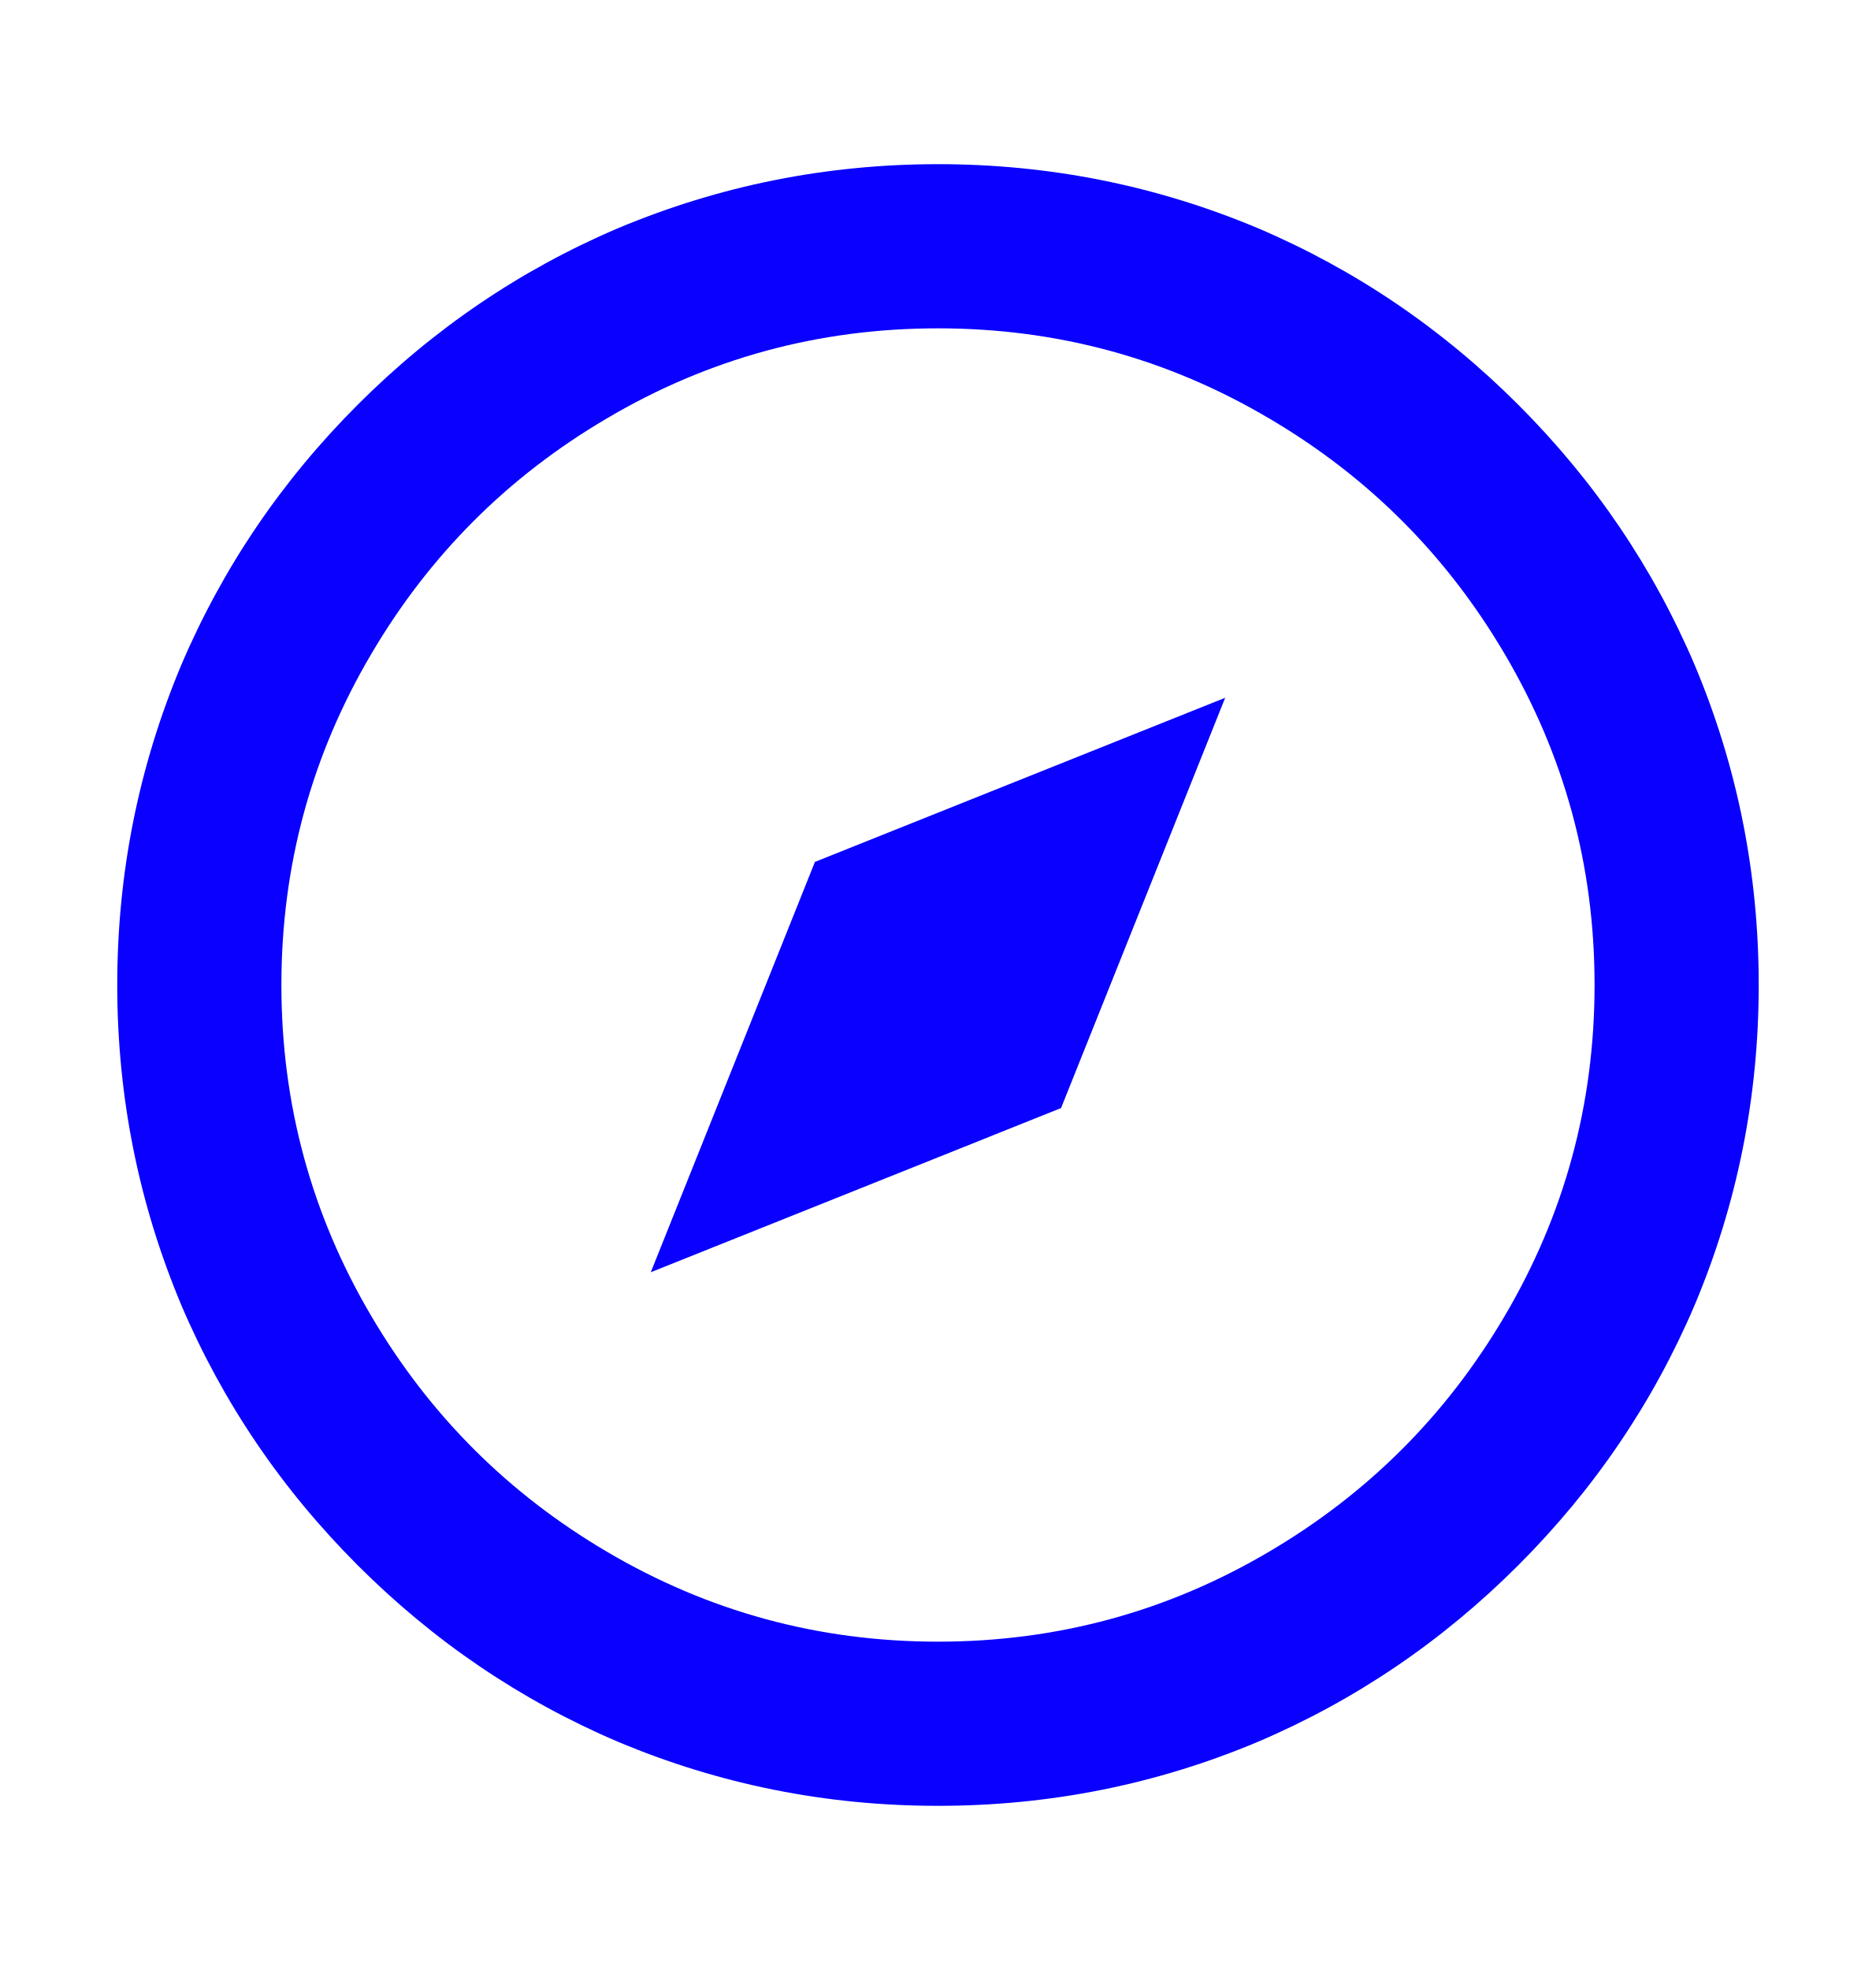
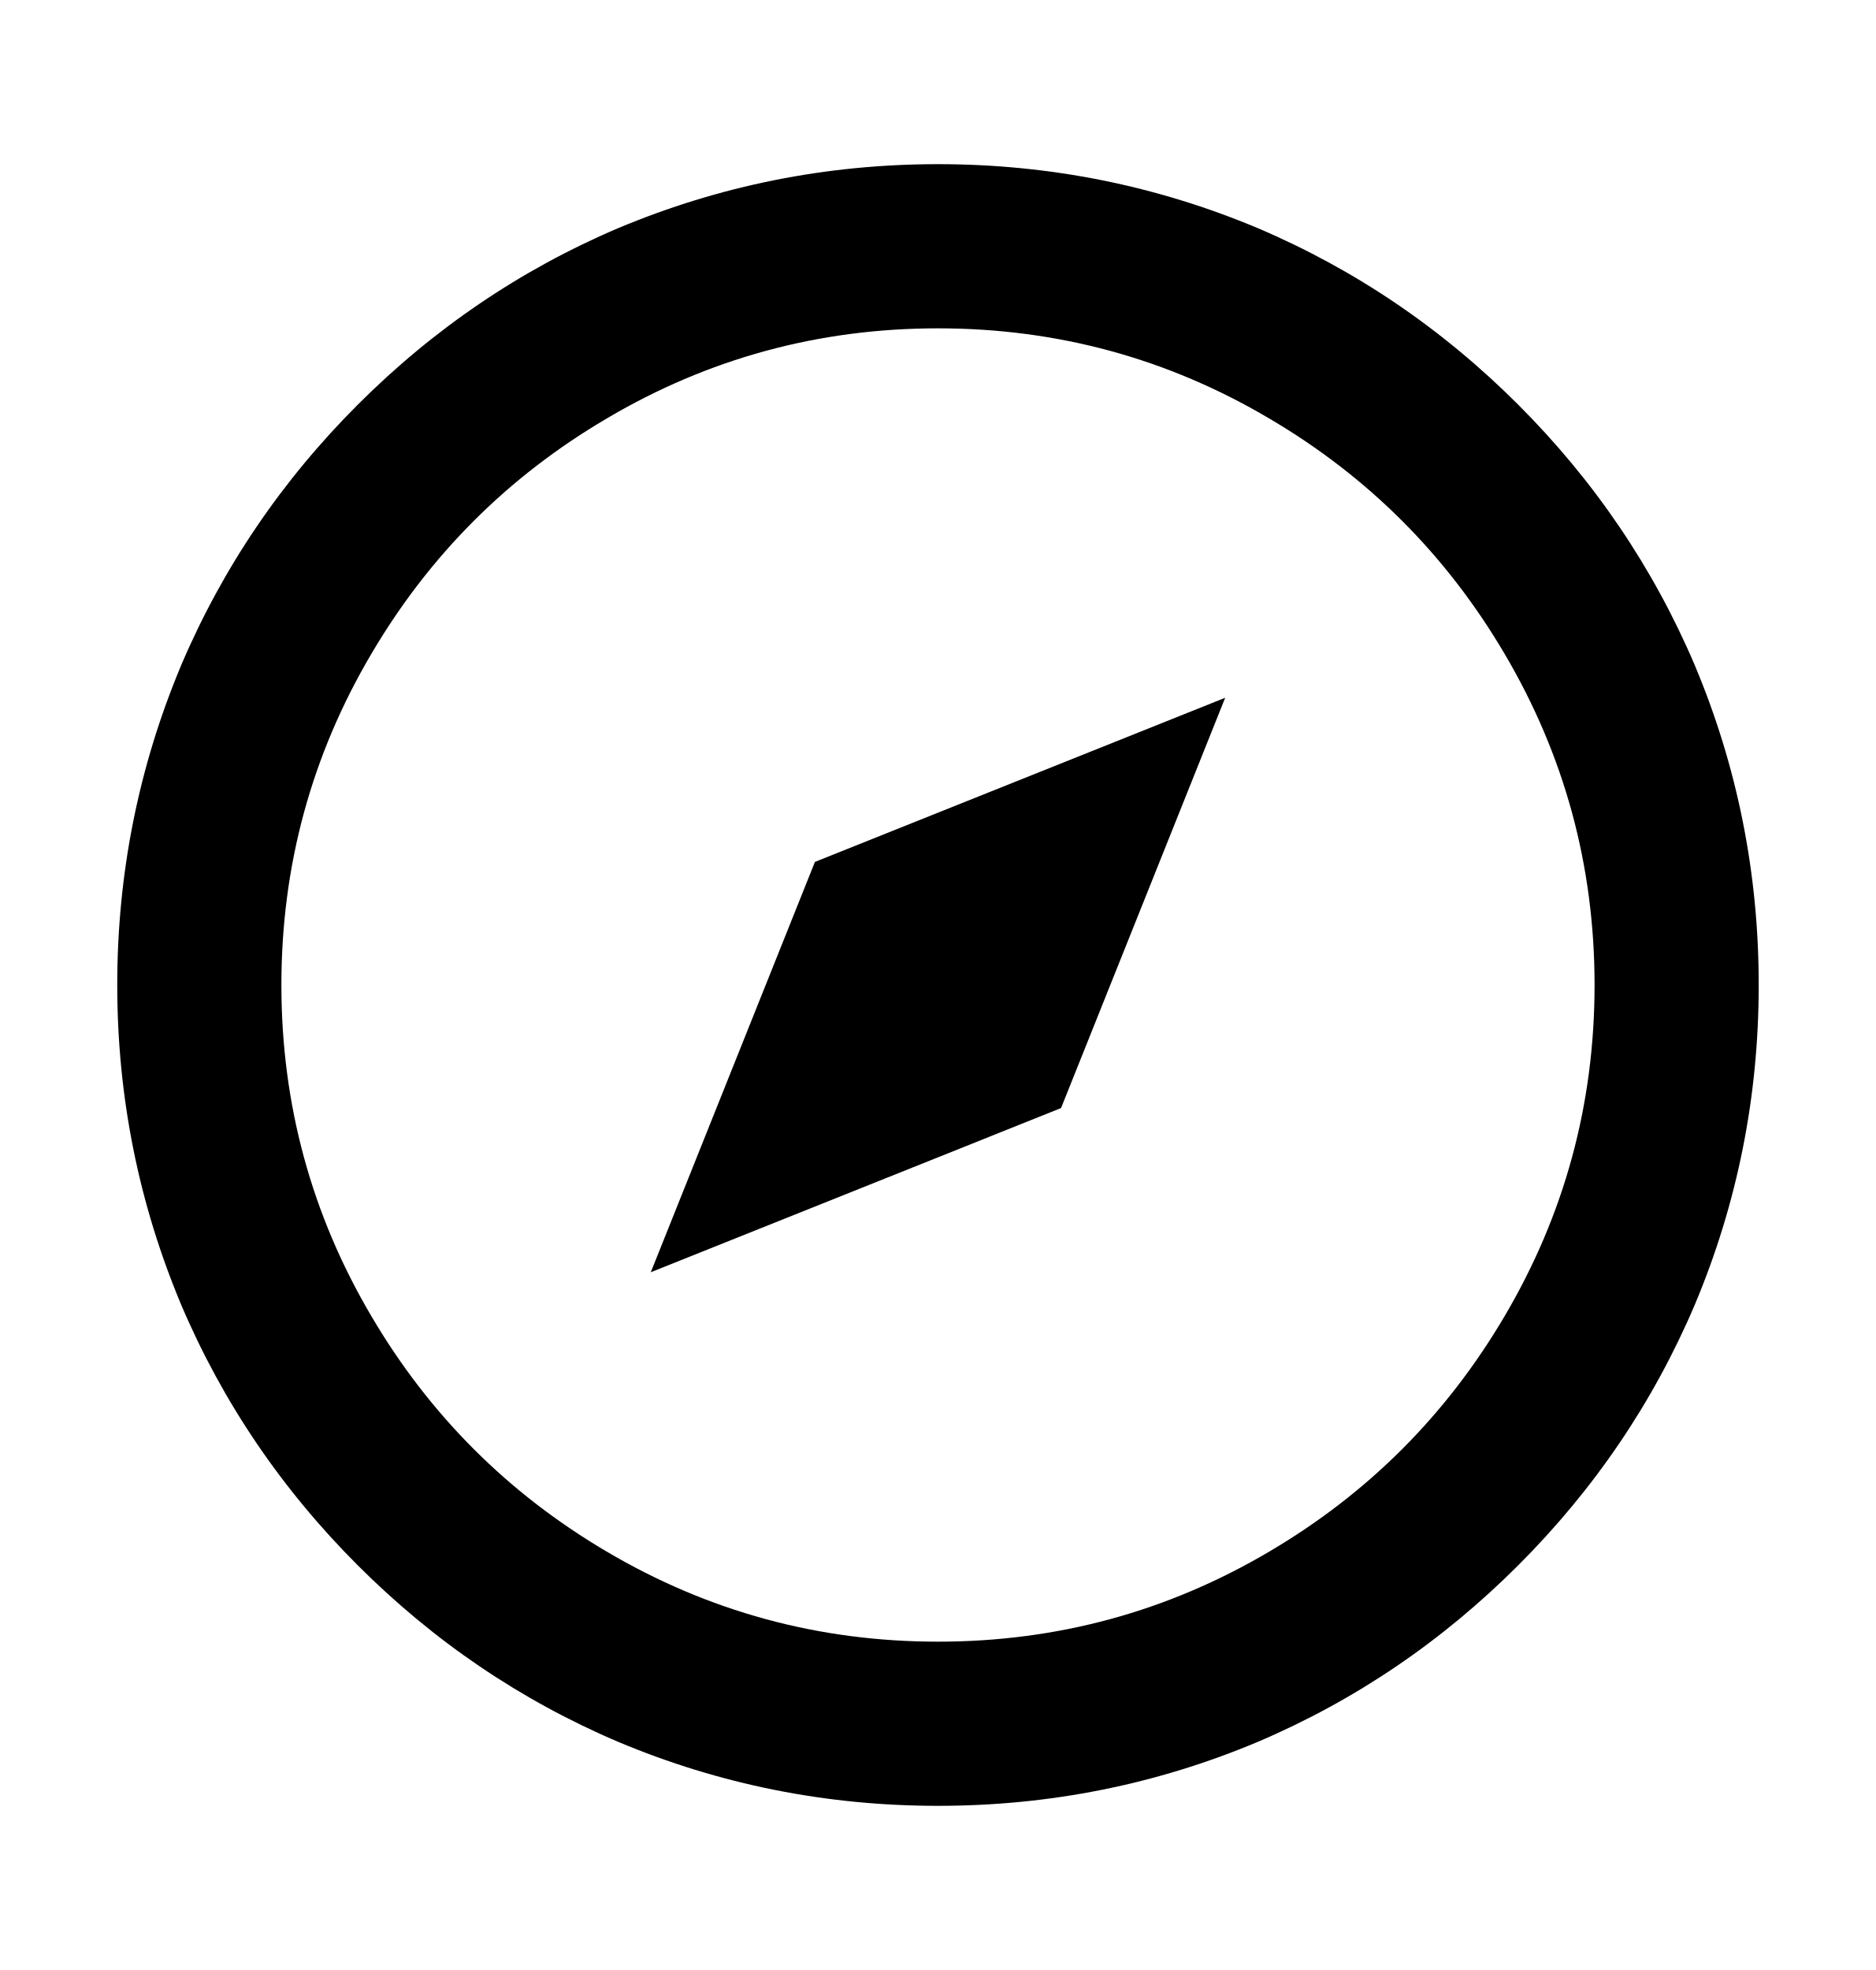
<svg xmlns="http://www.w3.org/2000/svg" width="20" height="21" viewBox="0 0 20 21" fill="none">
-   <path d="M10 19.25C8.81 19.25 7.673 19.023 6.588 18.567C5.549 18.124 4.625 17.497 3.814 16.686C3.003 15.875 2.376 14.951 1.933 13.912C1.478 12.828 1.25 11.69 1.25 10.5C1.25 9.31 1.478 8.172 1.933 7.088C2.376 6.049 3.003 5.125 3.814 4.314C4.625 3.503 5.549 2.876 6.588 2.433C7.673 1.978 8.81 1.75 10 1.75C11.19 1.75 12.328 1.978 13.412 2.433C14.451 2.876 15.375 3.503 16.186 4.314C16.997 5.125 17.624 6.049 18.067 7.088C18.523 8.172 18.75 9.31 18.75 10.5C18.75 11.69 18.523 12.828 18.067 13.912C17.624 14.951 16.997 15.875 16.186 16.686C15.375 17.497 14.451 18.124 13.412 18.567C12.328 19.023 11.19 19.25 10 19.25ZM10 17.5C11.272 17.5 12.45 17.179 13.535 16.538C14.585 15.919 15.419 15.085 16.038 14.035C16.679 12.95 17 11.772 17 10.5C17 9.228 16.679 8.05 16.038 6.965C15.419 5.915 14.585 5.081 13.535 4.463C12.45 3.821 11.272 3.5 10 3.5C8.728 3.5 7.55 3.821 6.465 4.463C5.415 5.081 4.581 5.915 3.962 6.965C3.321 8.05 3 9.228 3 10.5C3 11.772 3.321 12.95 3.962 14.035C4.581 15.085 5.415 15.919 6.465 16.538C7.55 17.179 8.728 17.5 10 17.5ZM13.062 7.438L11.312 11.812L6.938 13.562L8.688 9.188L13.062 7.438Z" fill="#0900FF" />
+   <path d="M10 19.25C8.81 19.25 7.673 19.023 6.588 18.567C5.549 18.124 4.625 17.497 3.814 16.686C3.003 15.875 2.376 14.951 1.933 13.912C1.478 12.828 1.25 11.69 1.25 10.5C1.25 9.31 1.478 8.172 1.933 7.088C2.376 6.049 3.003 5.125 3.814 4.314C4.625 3.503 5.549 2.876 6.588 2.433C7.673 1.978 8.81 1.75 10 1.75C11.19 1.75 12.328 1.978 13.412 2.433C14.451 2.876 15.375 3.503 16.186 4.314C16.997 5.125 17.624 6.049 18.067 7.088C18.523 8.172 18.75 9.31 18.75 10.5C18.75 11.69 18.523 12.828 18.067 13.912C17.624 14.951 16.997 15.875 16.186 16.686C15.375 17.497 14.451 18.124 13.412 18.567C12.328 19.023 11.19 19.25 10 19.25ZM10 17.5C11.272 17.5 12.45 17.179 13.535 16.538C14.585 15.919 15.419 15.085 16.038 14.035C16.679 12.95 17 11.772 17 10.5C17 9.228 16.679 8.05 16.038 6.965C15.419 5.915 14.585 5.081 13.535 4.463C12.45 3.821 11.272 3.5 10 3.5C8.728 3.5 7.55 3.821 6.465 4.463C5.415 5.081 4.581 5.915 3.962 6.965C3.321 8.05 3 9.228 3 10.5C3 11.772 3.321 12.95 3.962 14.035C4.581 15.085 5.415 15.919 6.465 16.538C7.55 17.179 8.728 17.5 10 17.5ZM13.062 7.438L11.312 11.812L6.938 13.562L8.688 9.188L13.062 7.438Z" fill="black" />
</svg>
